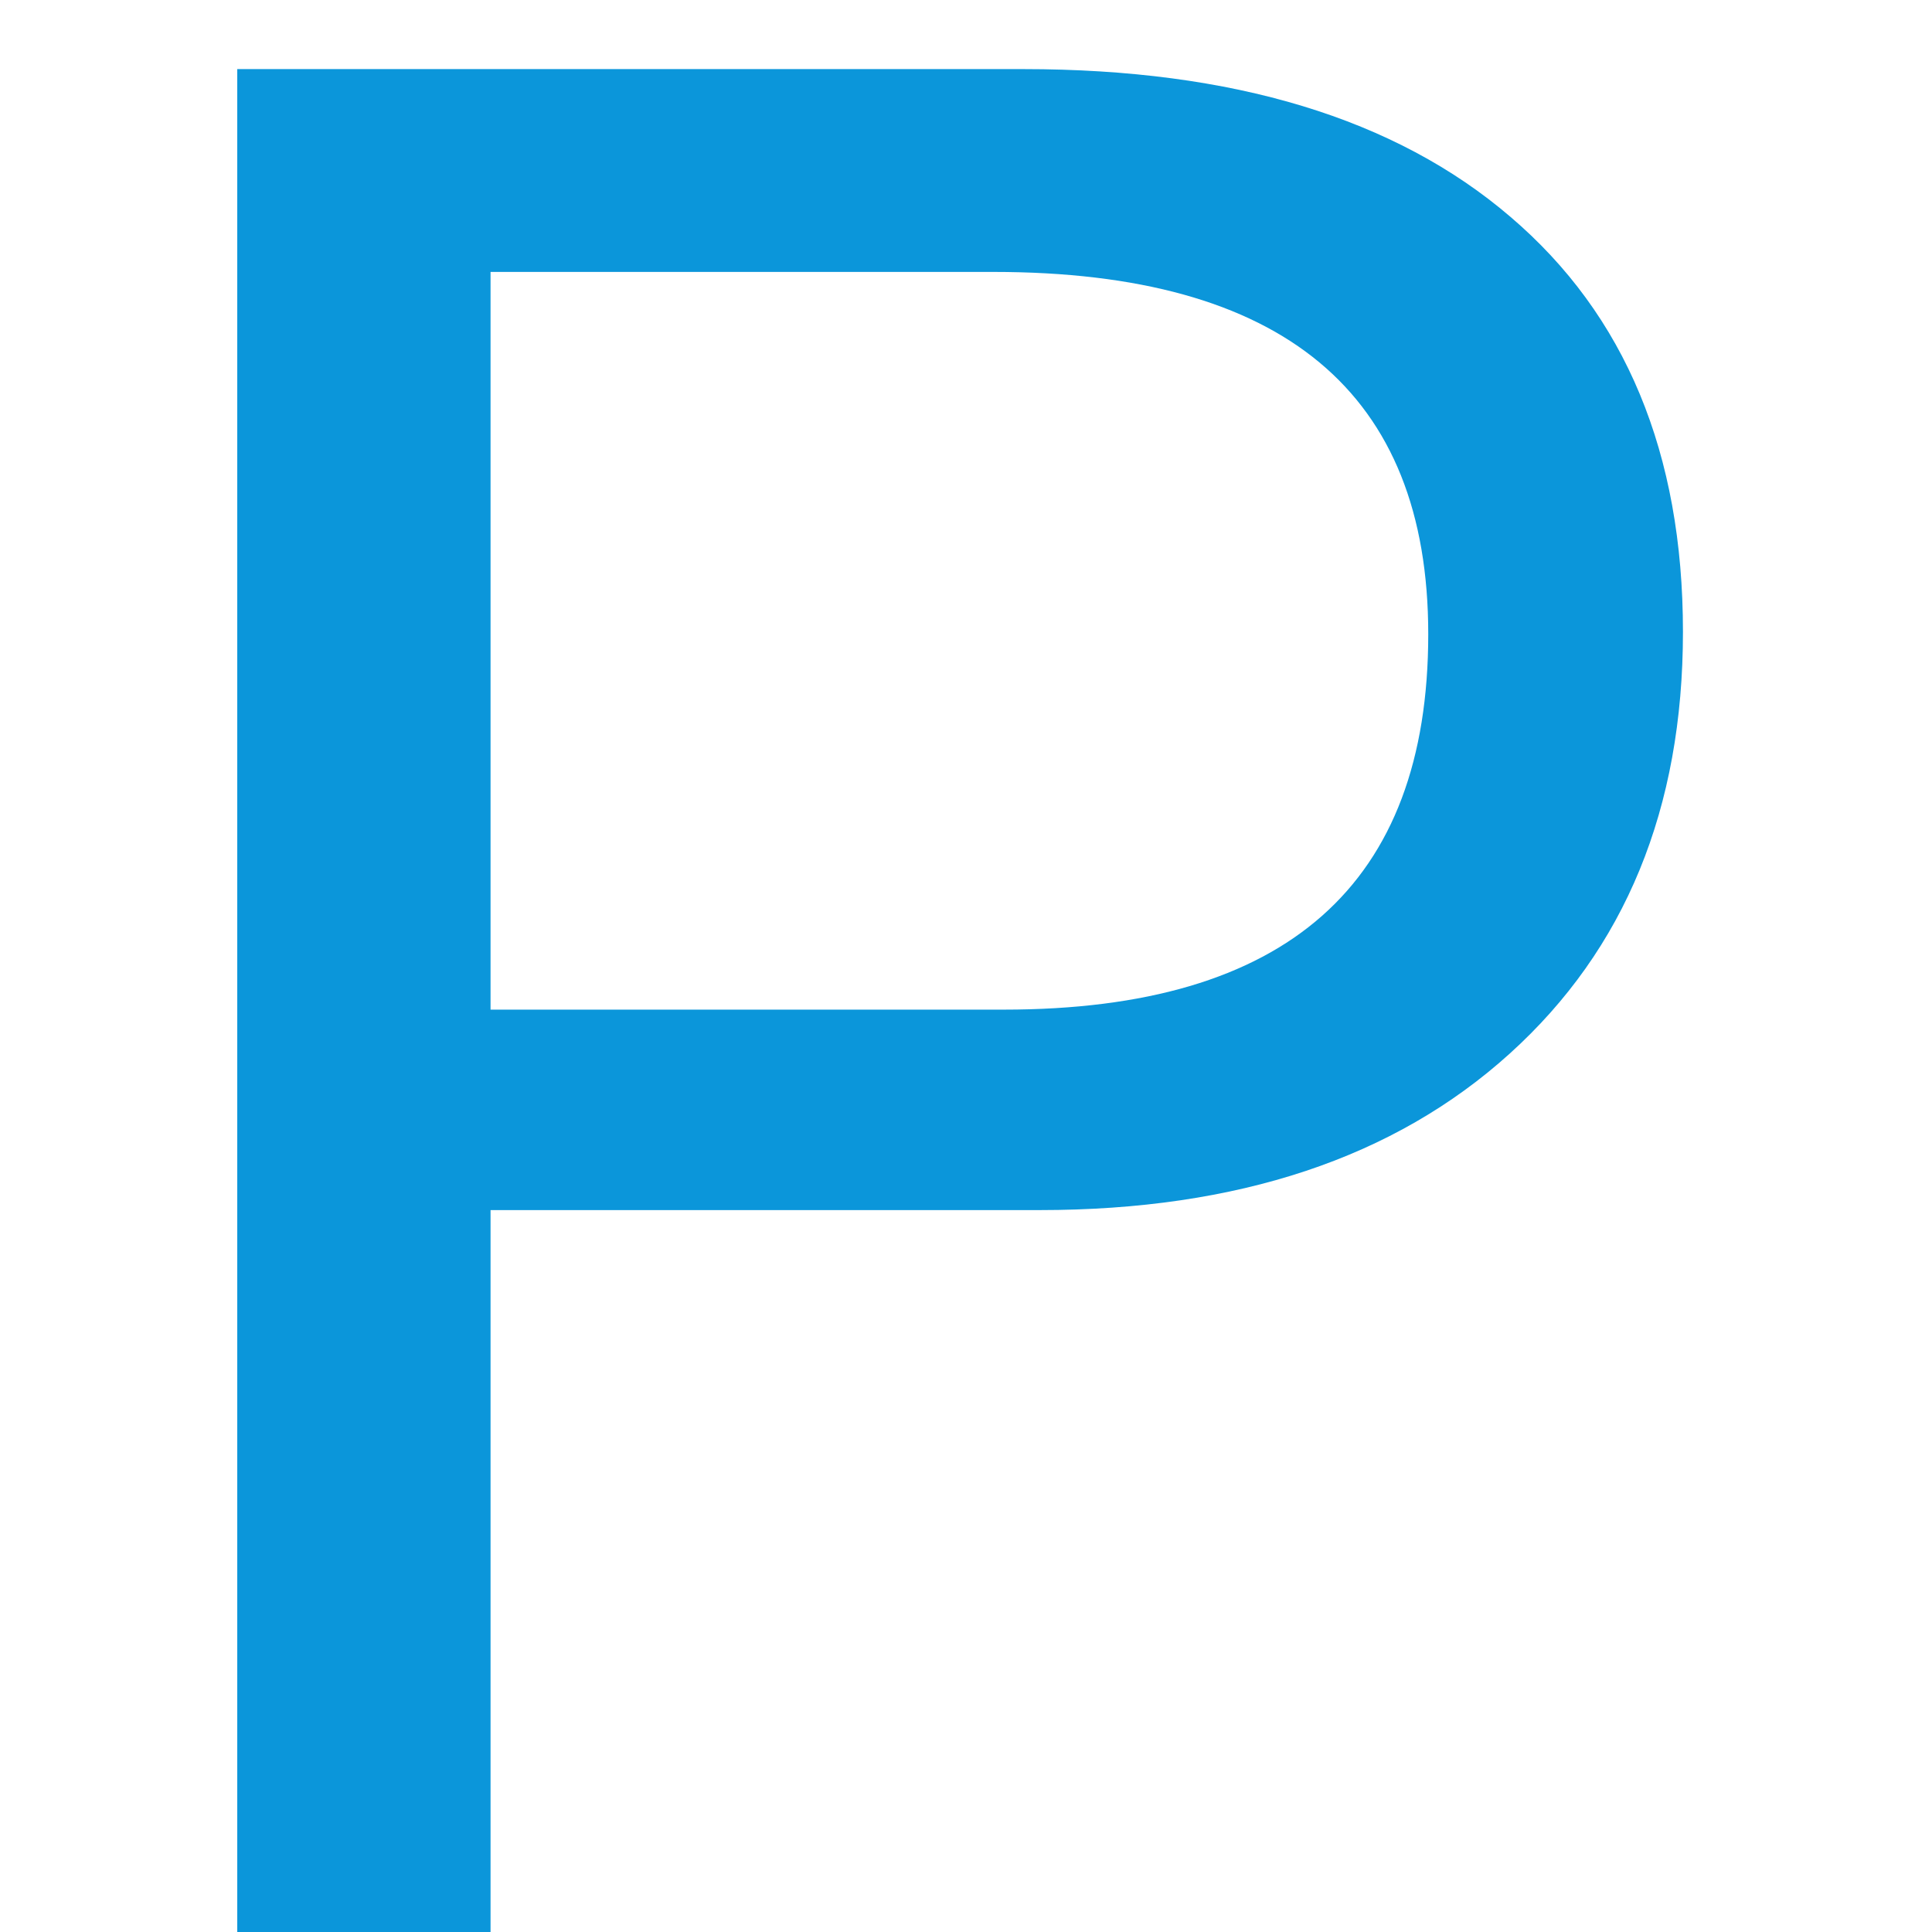
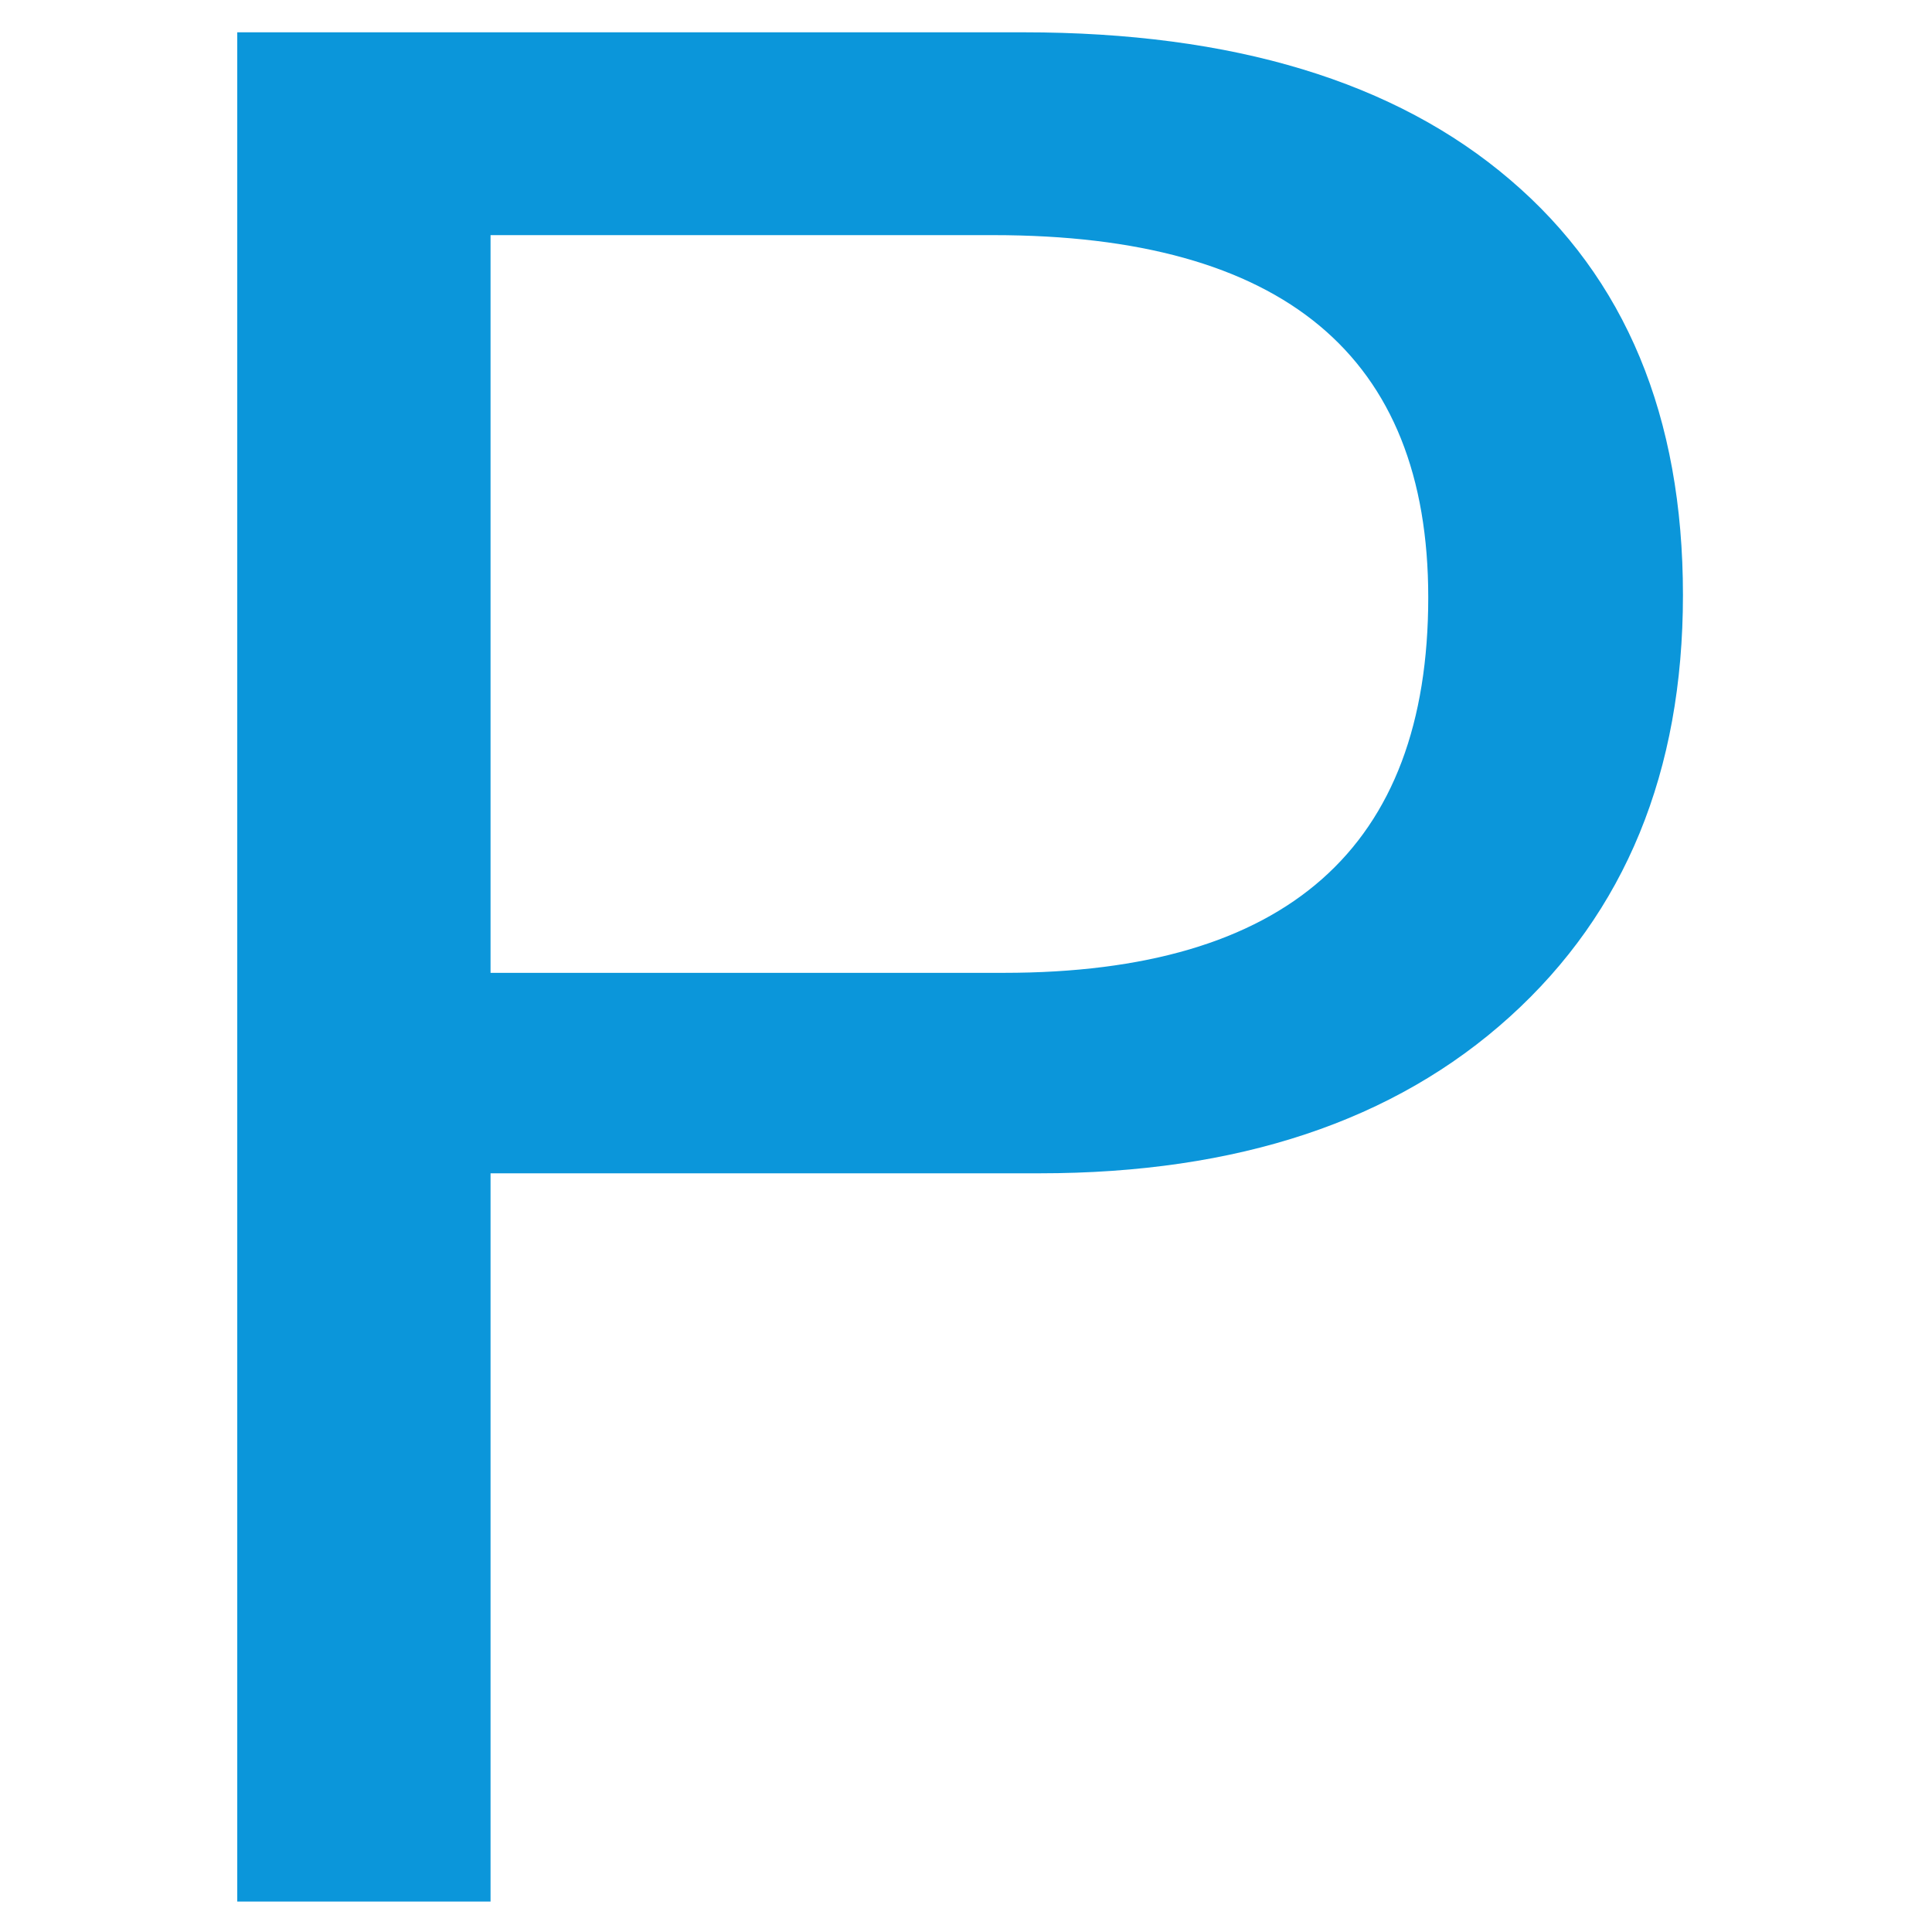
<svg xmlns="http://www.w3.org/2000/svg" width="64px" height="64px" id="svg3694" version="1.1">
  <defs id="defs3696">
    </defs>
  <g id="layer1">
-     <text xml:space="preserve" style="font-size:24px;font-style:normal;font-weight:normal;fill:#000000;fill-opacity:1;stroke:none;font-family:Bitstream Vera Sans" x="25.714" y="30.473" id="text3727">
-       <tspan id="tspan3729" x="25.714" y="30.473" />
+     <text xml:space="preserve" style="font-style:normal;font-weight:normal;line-height:0%;font-family:'Bitstream Vera Sans';fill:#000000;fill-opacity:1;stroke:none" x="25.714" y="30.473" id="text3727">
+       <tspan id="tspan3729" x="25.714" y="30.473" style="font-size:24px;line-height:1.25"> </tspan>
    </text>
-     <text xml:space="preserve" style="font-size:24px;font-style:normal;font-weight:normal;line-height:125%;fill:#0b96da;fill-opacity:1;stroke:none;font-family:Bitstream Vera Sans" x="0.469" y="64.212" id="text3731">
-       <tspan id="tspan3733" x="0.469" y="64.212" style="font-size:90px;font-style:normal;font-variant:normal;font-weight:normal;font-stretch:normal;text-align:start;line-height:125%;writing-mode:lr-tb;text-anchor:start;fill:#0b96da;fill-opacity:1;font-family:Arial;-inkscape-font-specification:Arial">P</tspan>
+     <text xml:space="preserve" style="font-style:normal;font-weight:normal;line-height:0%;font-family:'Bitstream Vera Sans';fill:#0b96da;fill-opacity:1;stroke:none" x="0.469" y="62.993" id="text3731">
+       <tspan id="tspan3733" x="0.469" y="62.993" style="font-style:normal;font-variant:normal;font-weight:normal;font-stretch:normal;font-size:90px;line-height:125%;font-family:Arial;-inkscape-font-specification:Arial;text-align:start;writing-mode:lr-tb;text-anchor:start;fill:#0b96da;fill-opacity:1">P</tspan>
    </text>
  </g>
</svg>
